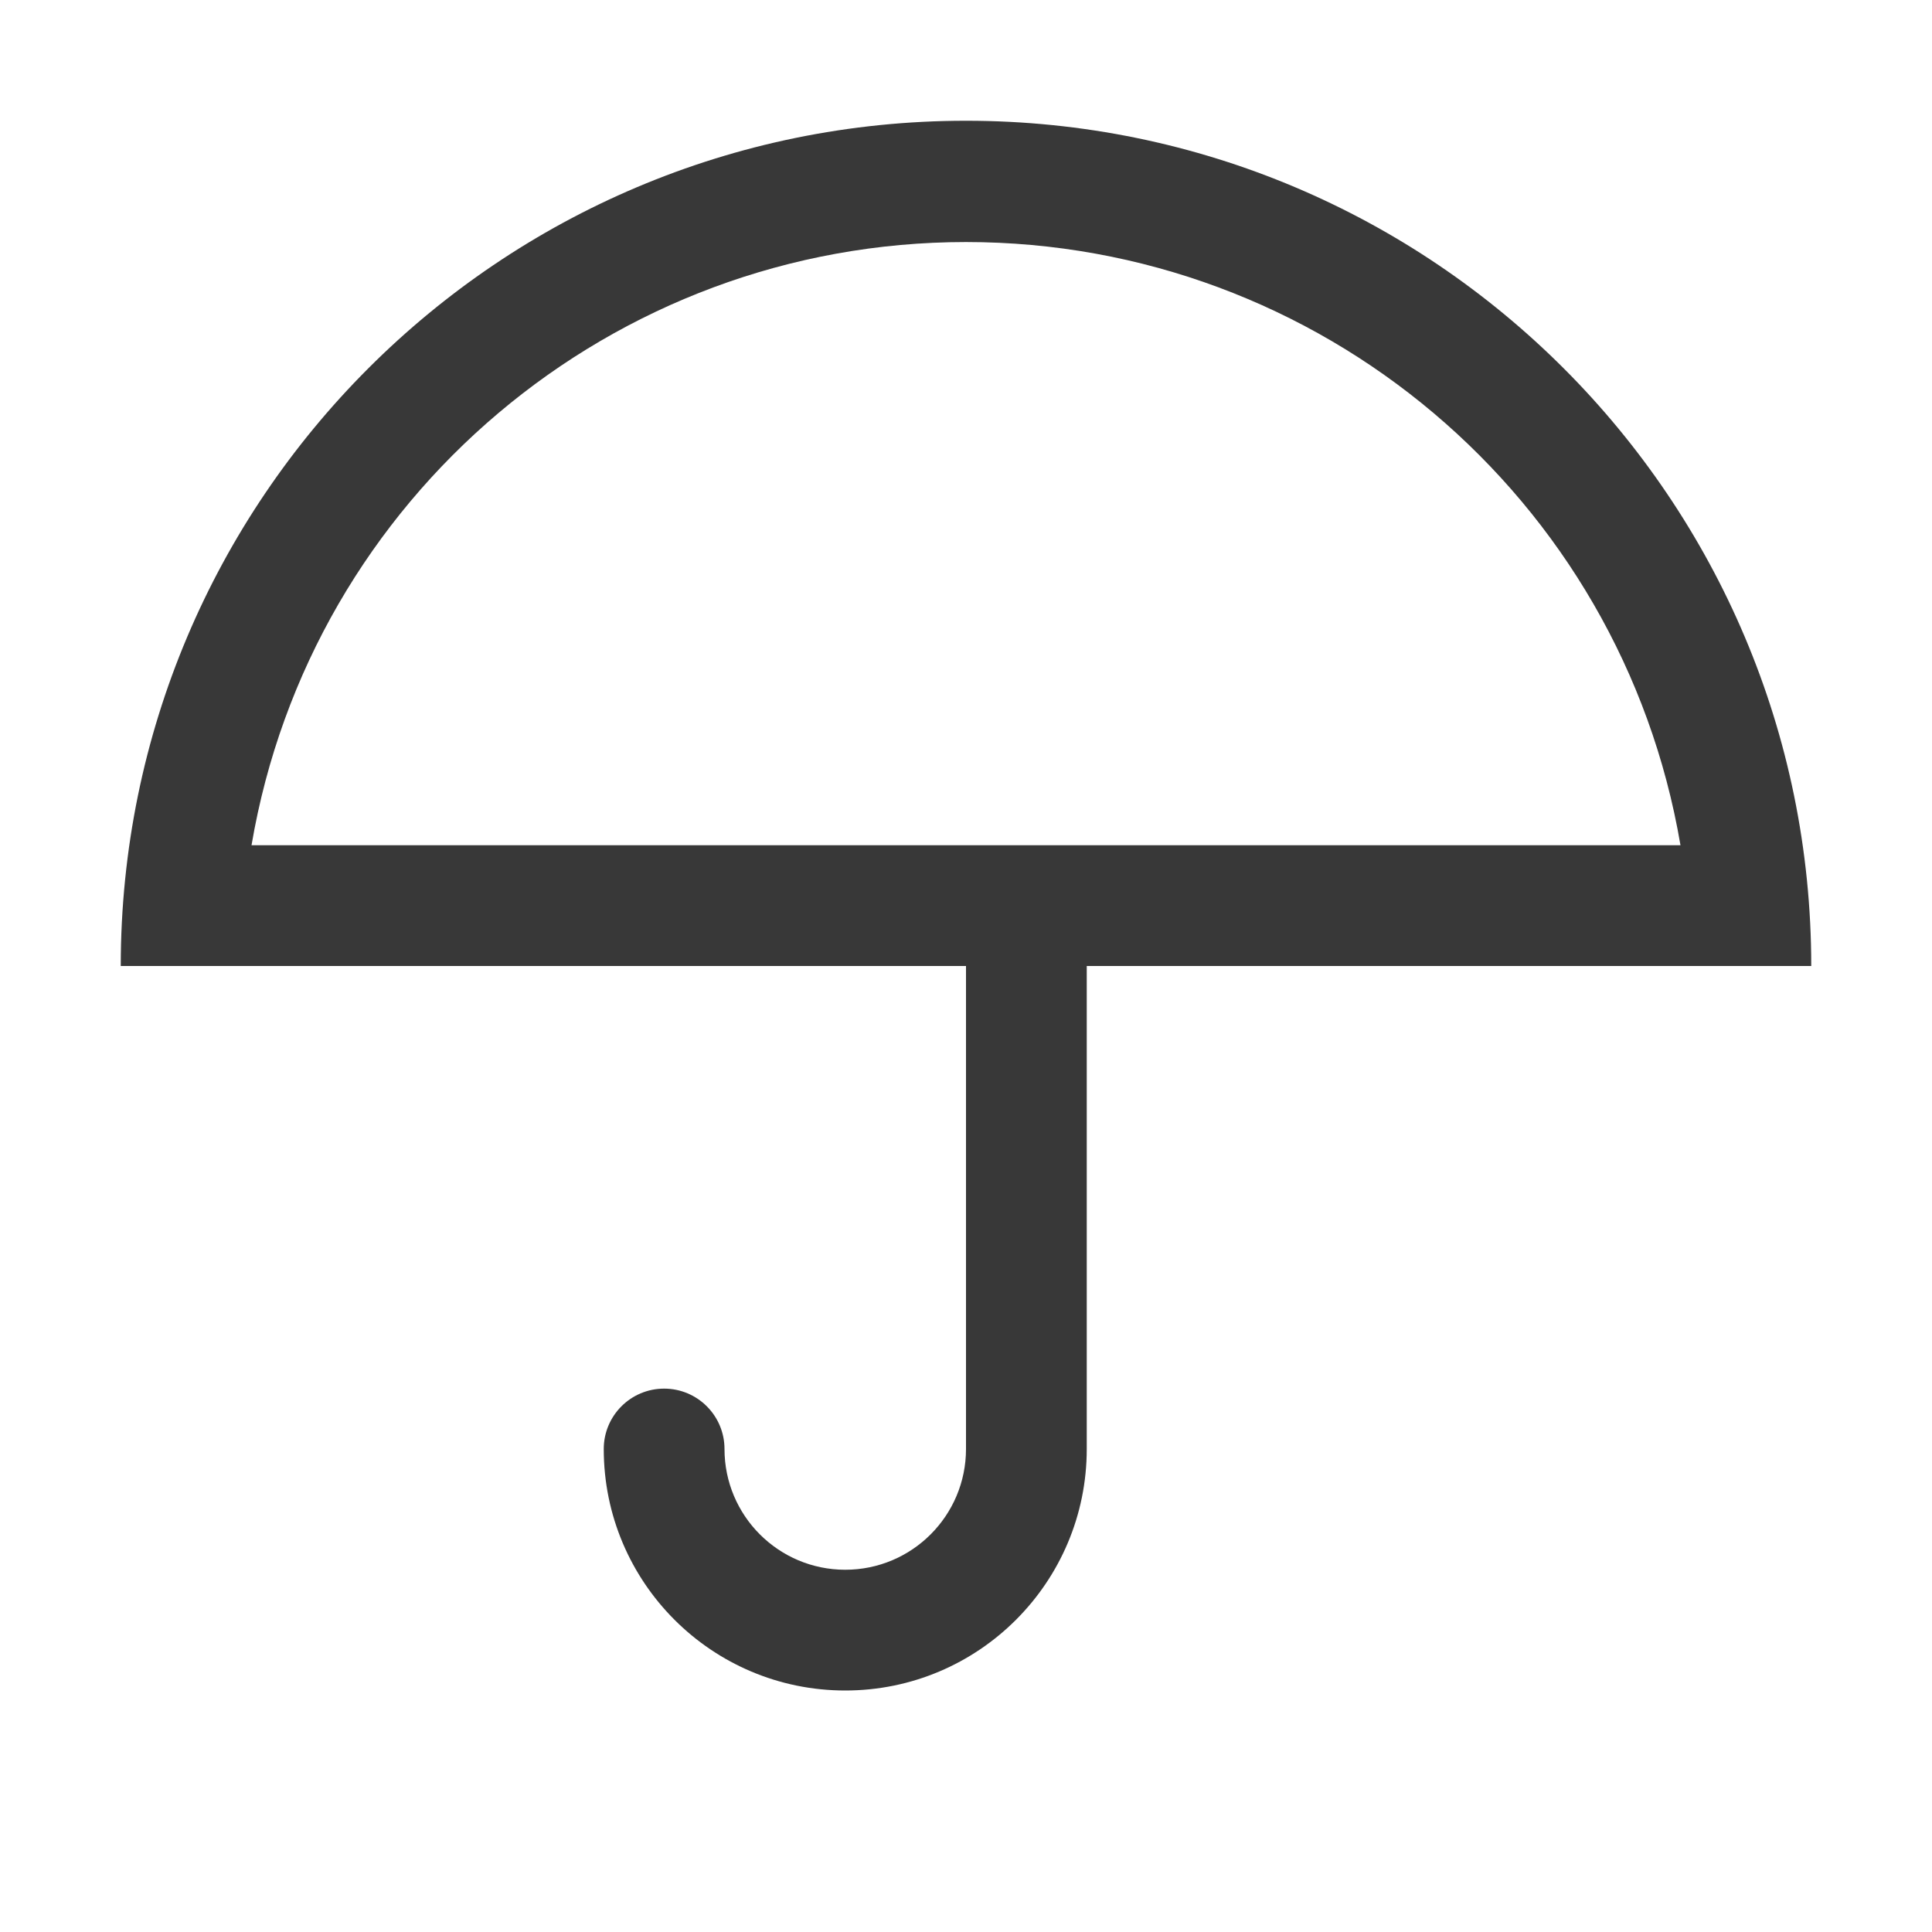
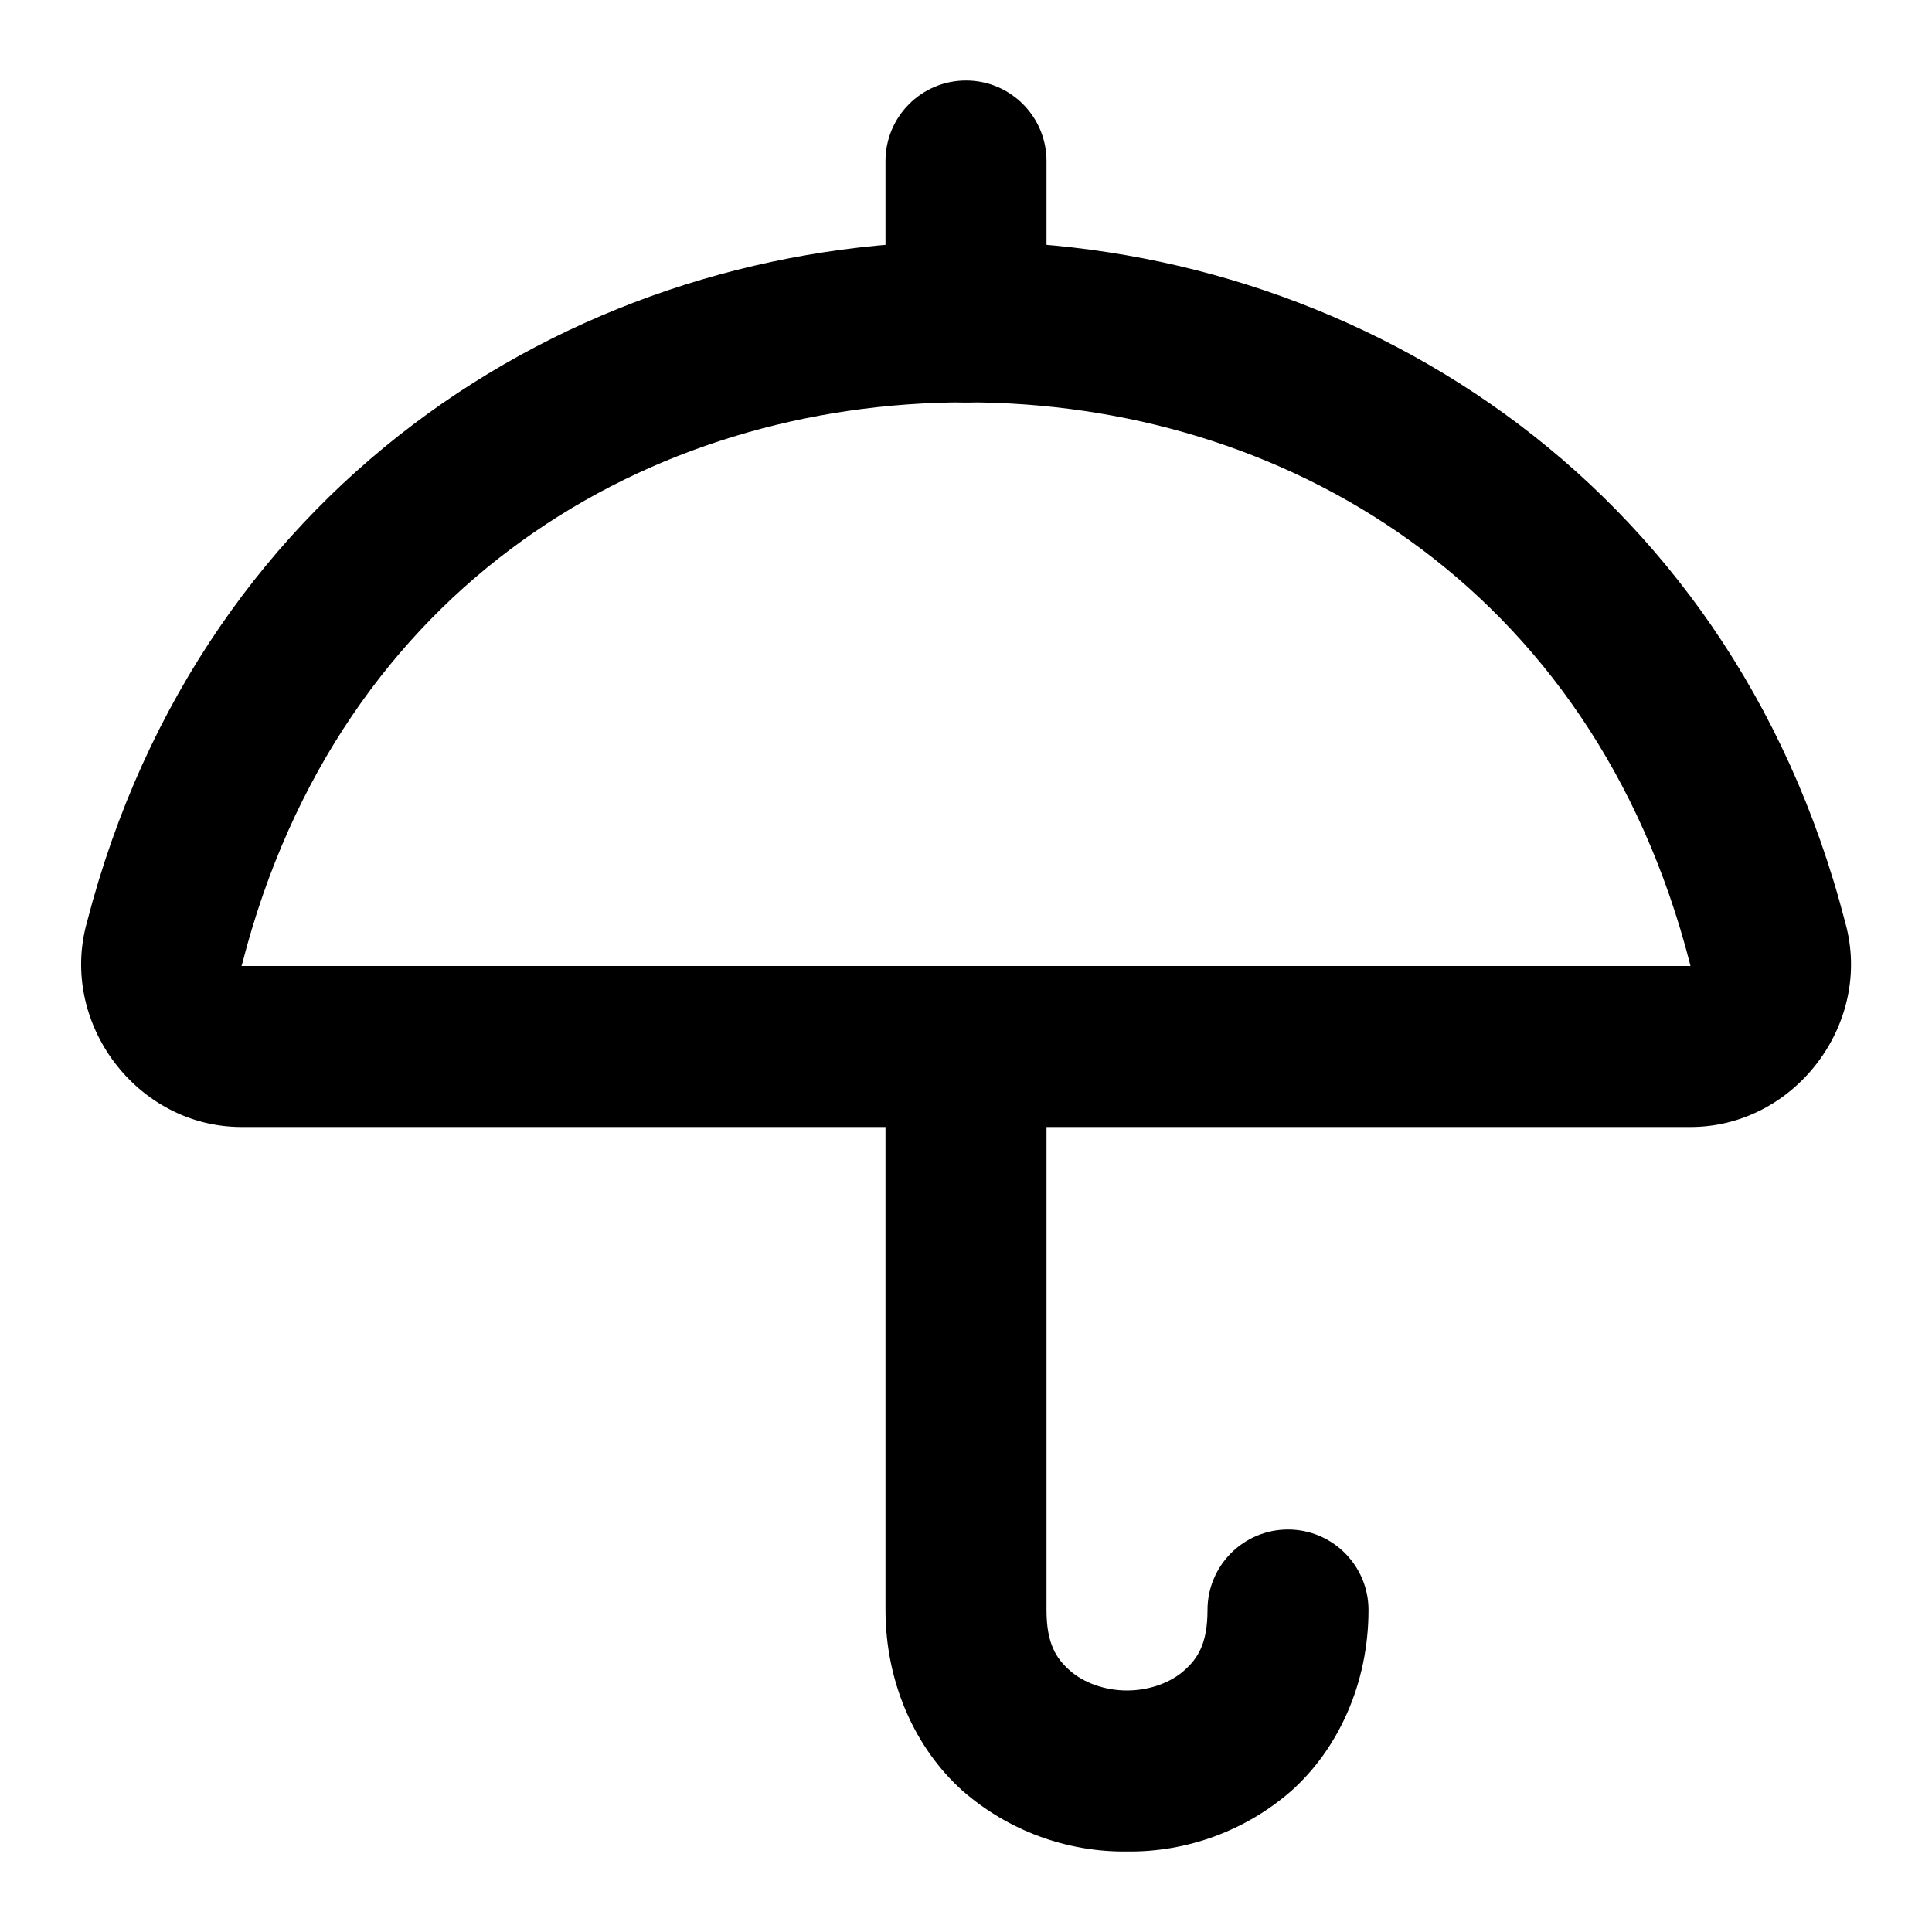
- <svg xmlns="http://www.w3.org/2000/svg" class="icon" viewBox="0 0 1024 1024" version="1.1" p-id="4705" width="1024" height="1024">
-   <path d="M320 768a32 32 0 0 1 64 0 64 64 0 1 0 128 0V512H64a448 448 0 0 1 896 0H576v256a128 128 0 0 1-256 0z m570.688-320A384.128 384.128 0 0 0 133.312 448h757.376z" fill="#383838" p-id="4706" />
+ <svg xmlns="http://www.w3.org/2000/svg" viewBox="0 0 1024 1024" version="1.1" width="200" height="200" t="1775110619701" class="icon" p-id="47150435">
+   <path d="M512 512a42.667 42.667 0 0 0-42.667 42.667v298.667c0 39.125 16.213 73.856 40.96 95.915A130.133 130.133 0 0 0 597.333 981.333a130.133 130.133 0 0 0 87.04-32.085c24.747-22.059 40.96-56.789 40.96-95.915a42.667 42.667 0 0 0-42.667-42.667 42.667 42.667 0 0 0-42.667 42.667c0 17.792-5.12 25.685-12.373 32.085-7.168 6.4-18.432 10.581-30.293 10.581-11.861 0-23.125-4.181-30.293-10.581-7.253-6.4-12.373-14.293-12.373-32.085v-298.667a42.667 42.667 0 0 0-42.667-42.667zM512 42.667a42.667 42.667 0 0 0-42.667 42.667v85.333a42.667 42.667 0 0 0 42.667 42.667 42.667 42.667 0 0 0 42.667-42.667V85.333a42.667 42.667 0 0 0-42.667-42.667z" fill="#000000" p-id="47150436" />
+   <path d="M512 127.915c-201.003 0-404.48 123.349-465.92 360.917C31.147 542.165 72.533 597.291 128 597.333h767.317c55.723 0.427 97.707-54.869 82.688-108.416-61.355-237.653-264.96-361.003-466.005-361.003z m0 85.333c167.339 0 332.075 96.171 383.744 297.685A42.667 42.667 0 0 0 896 512a42.667 42.667 0 0 0-0.341 0H128a42.667 42.667 0 0 0 0.341-1.067C180.011 309.419 344.661 213.248 512 213.248z" fill="#000000" p-id="47150437" />
</svg>
